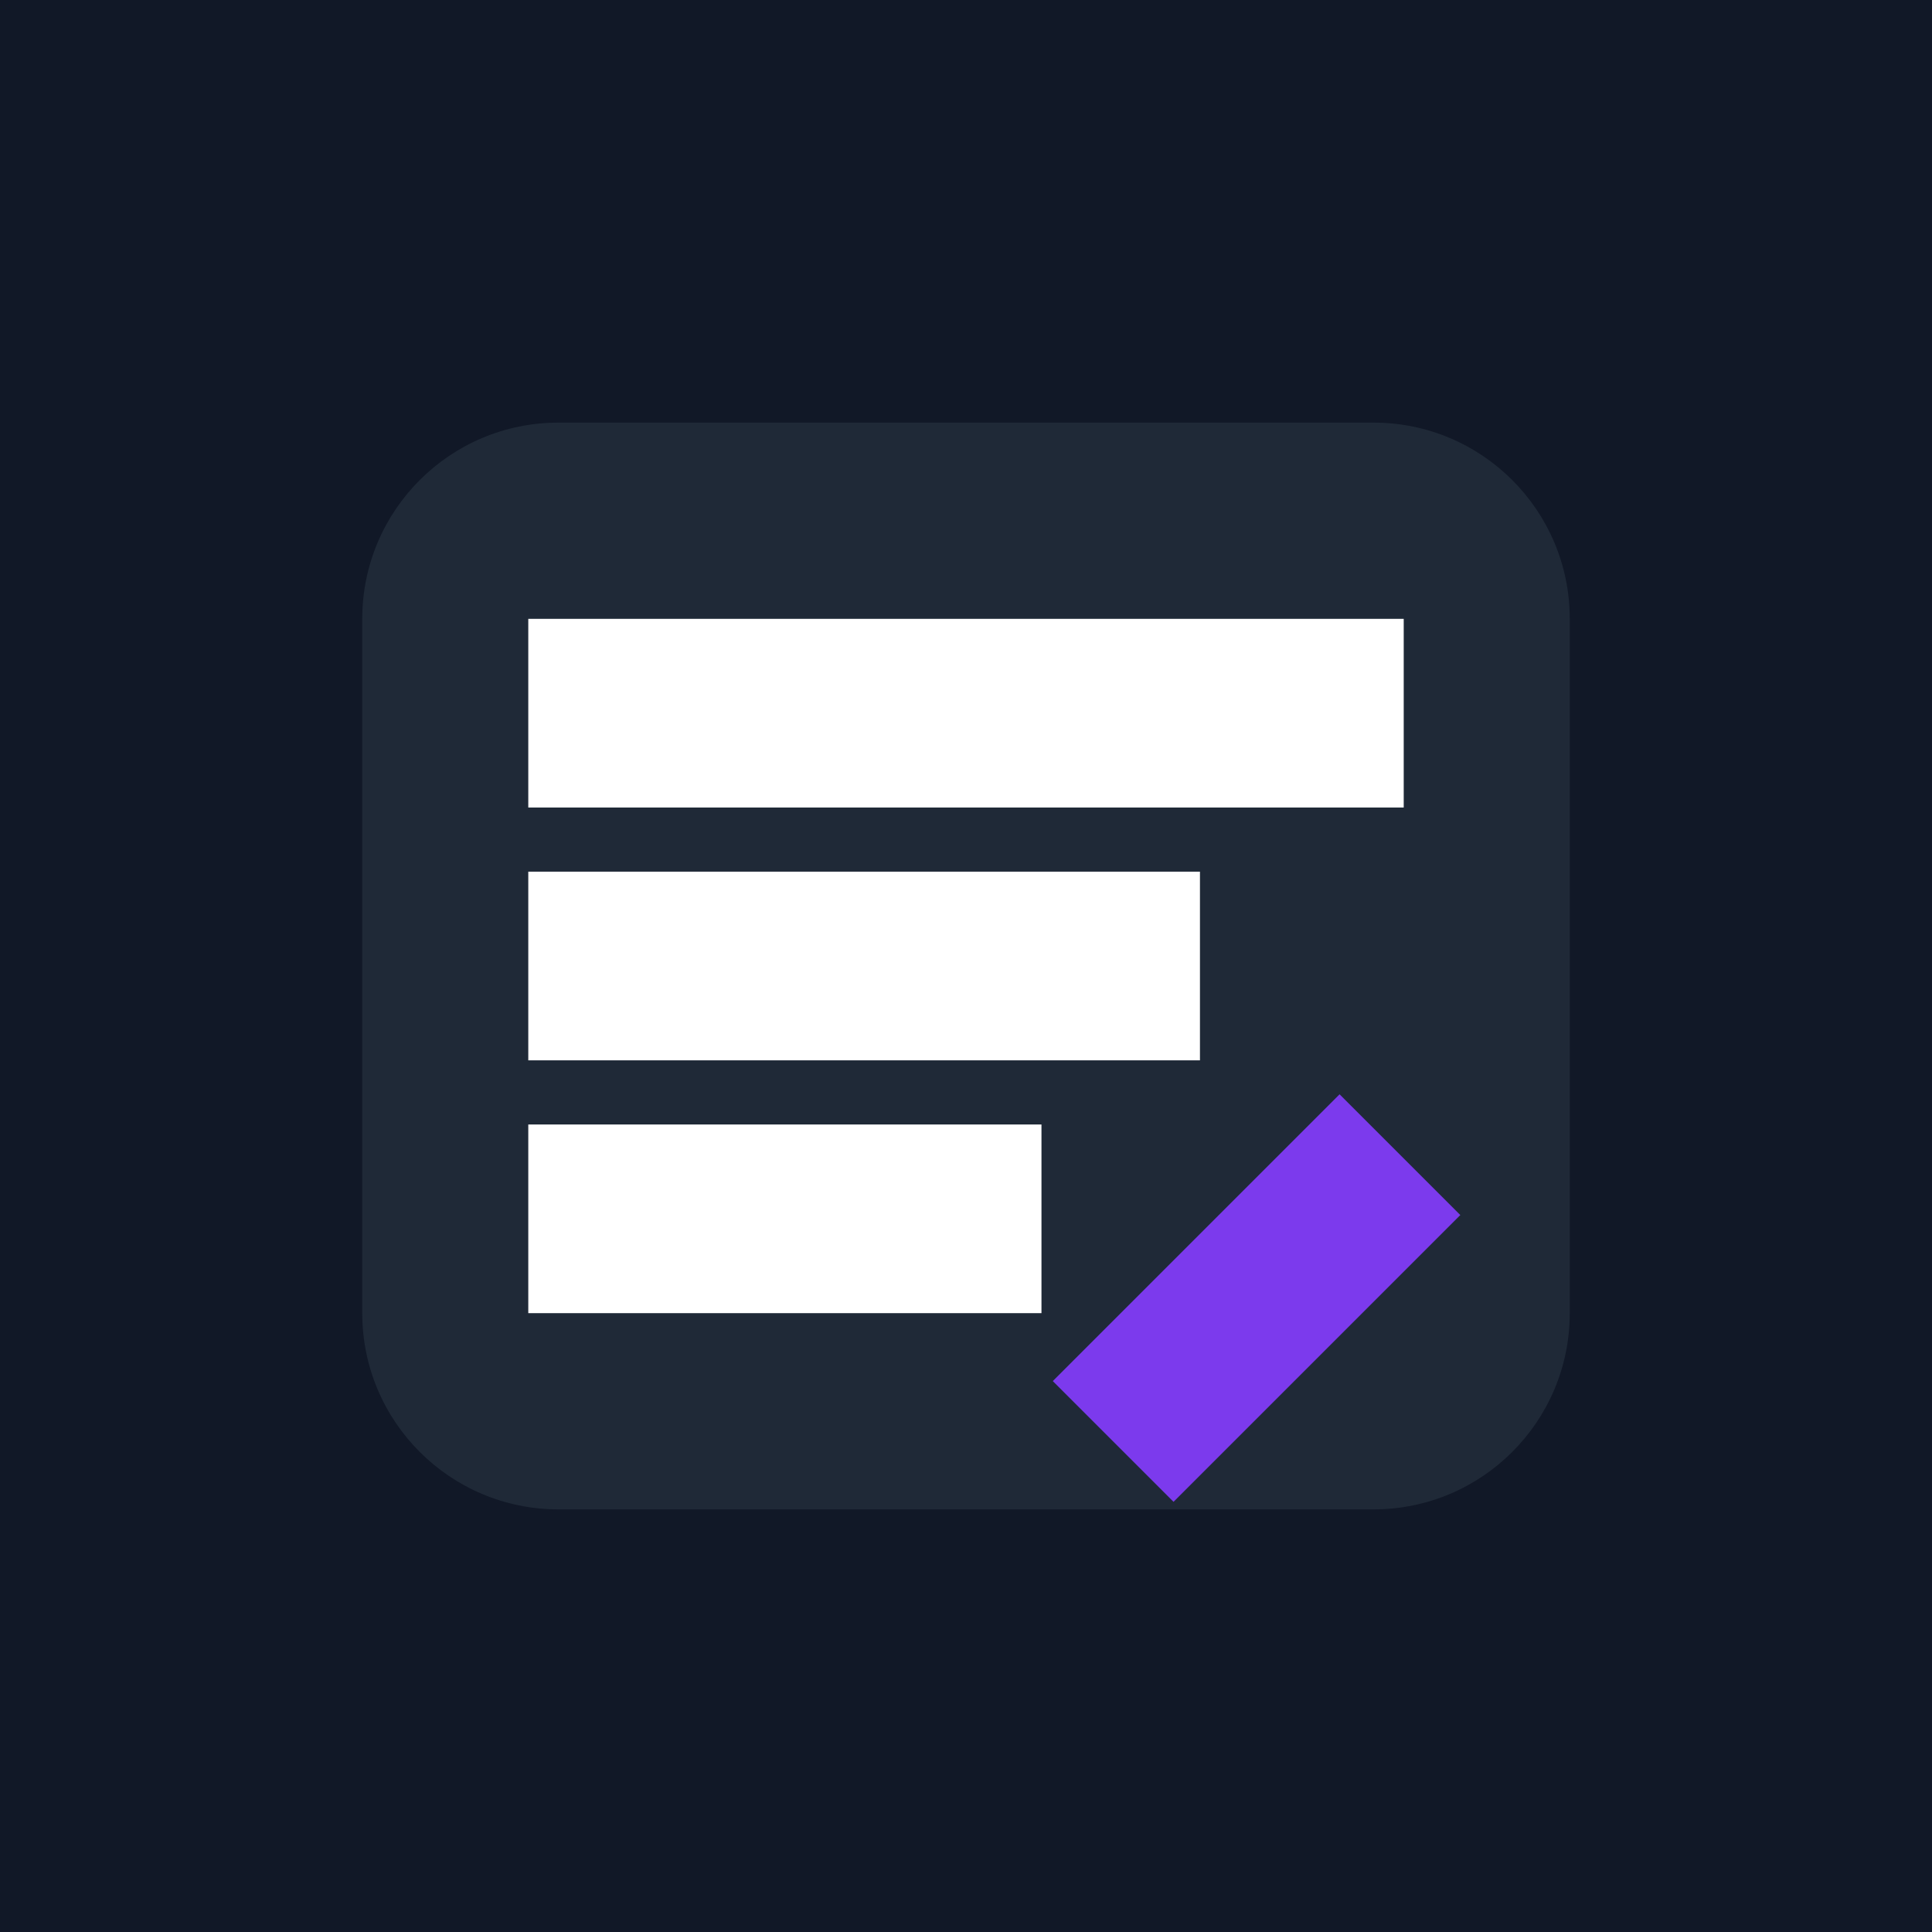
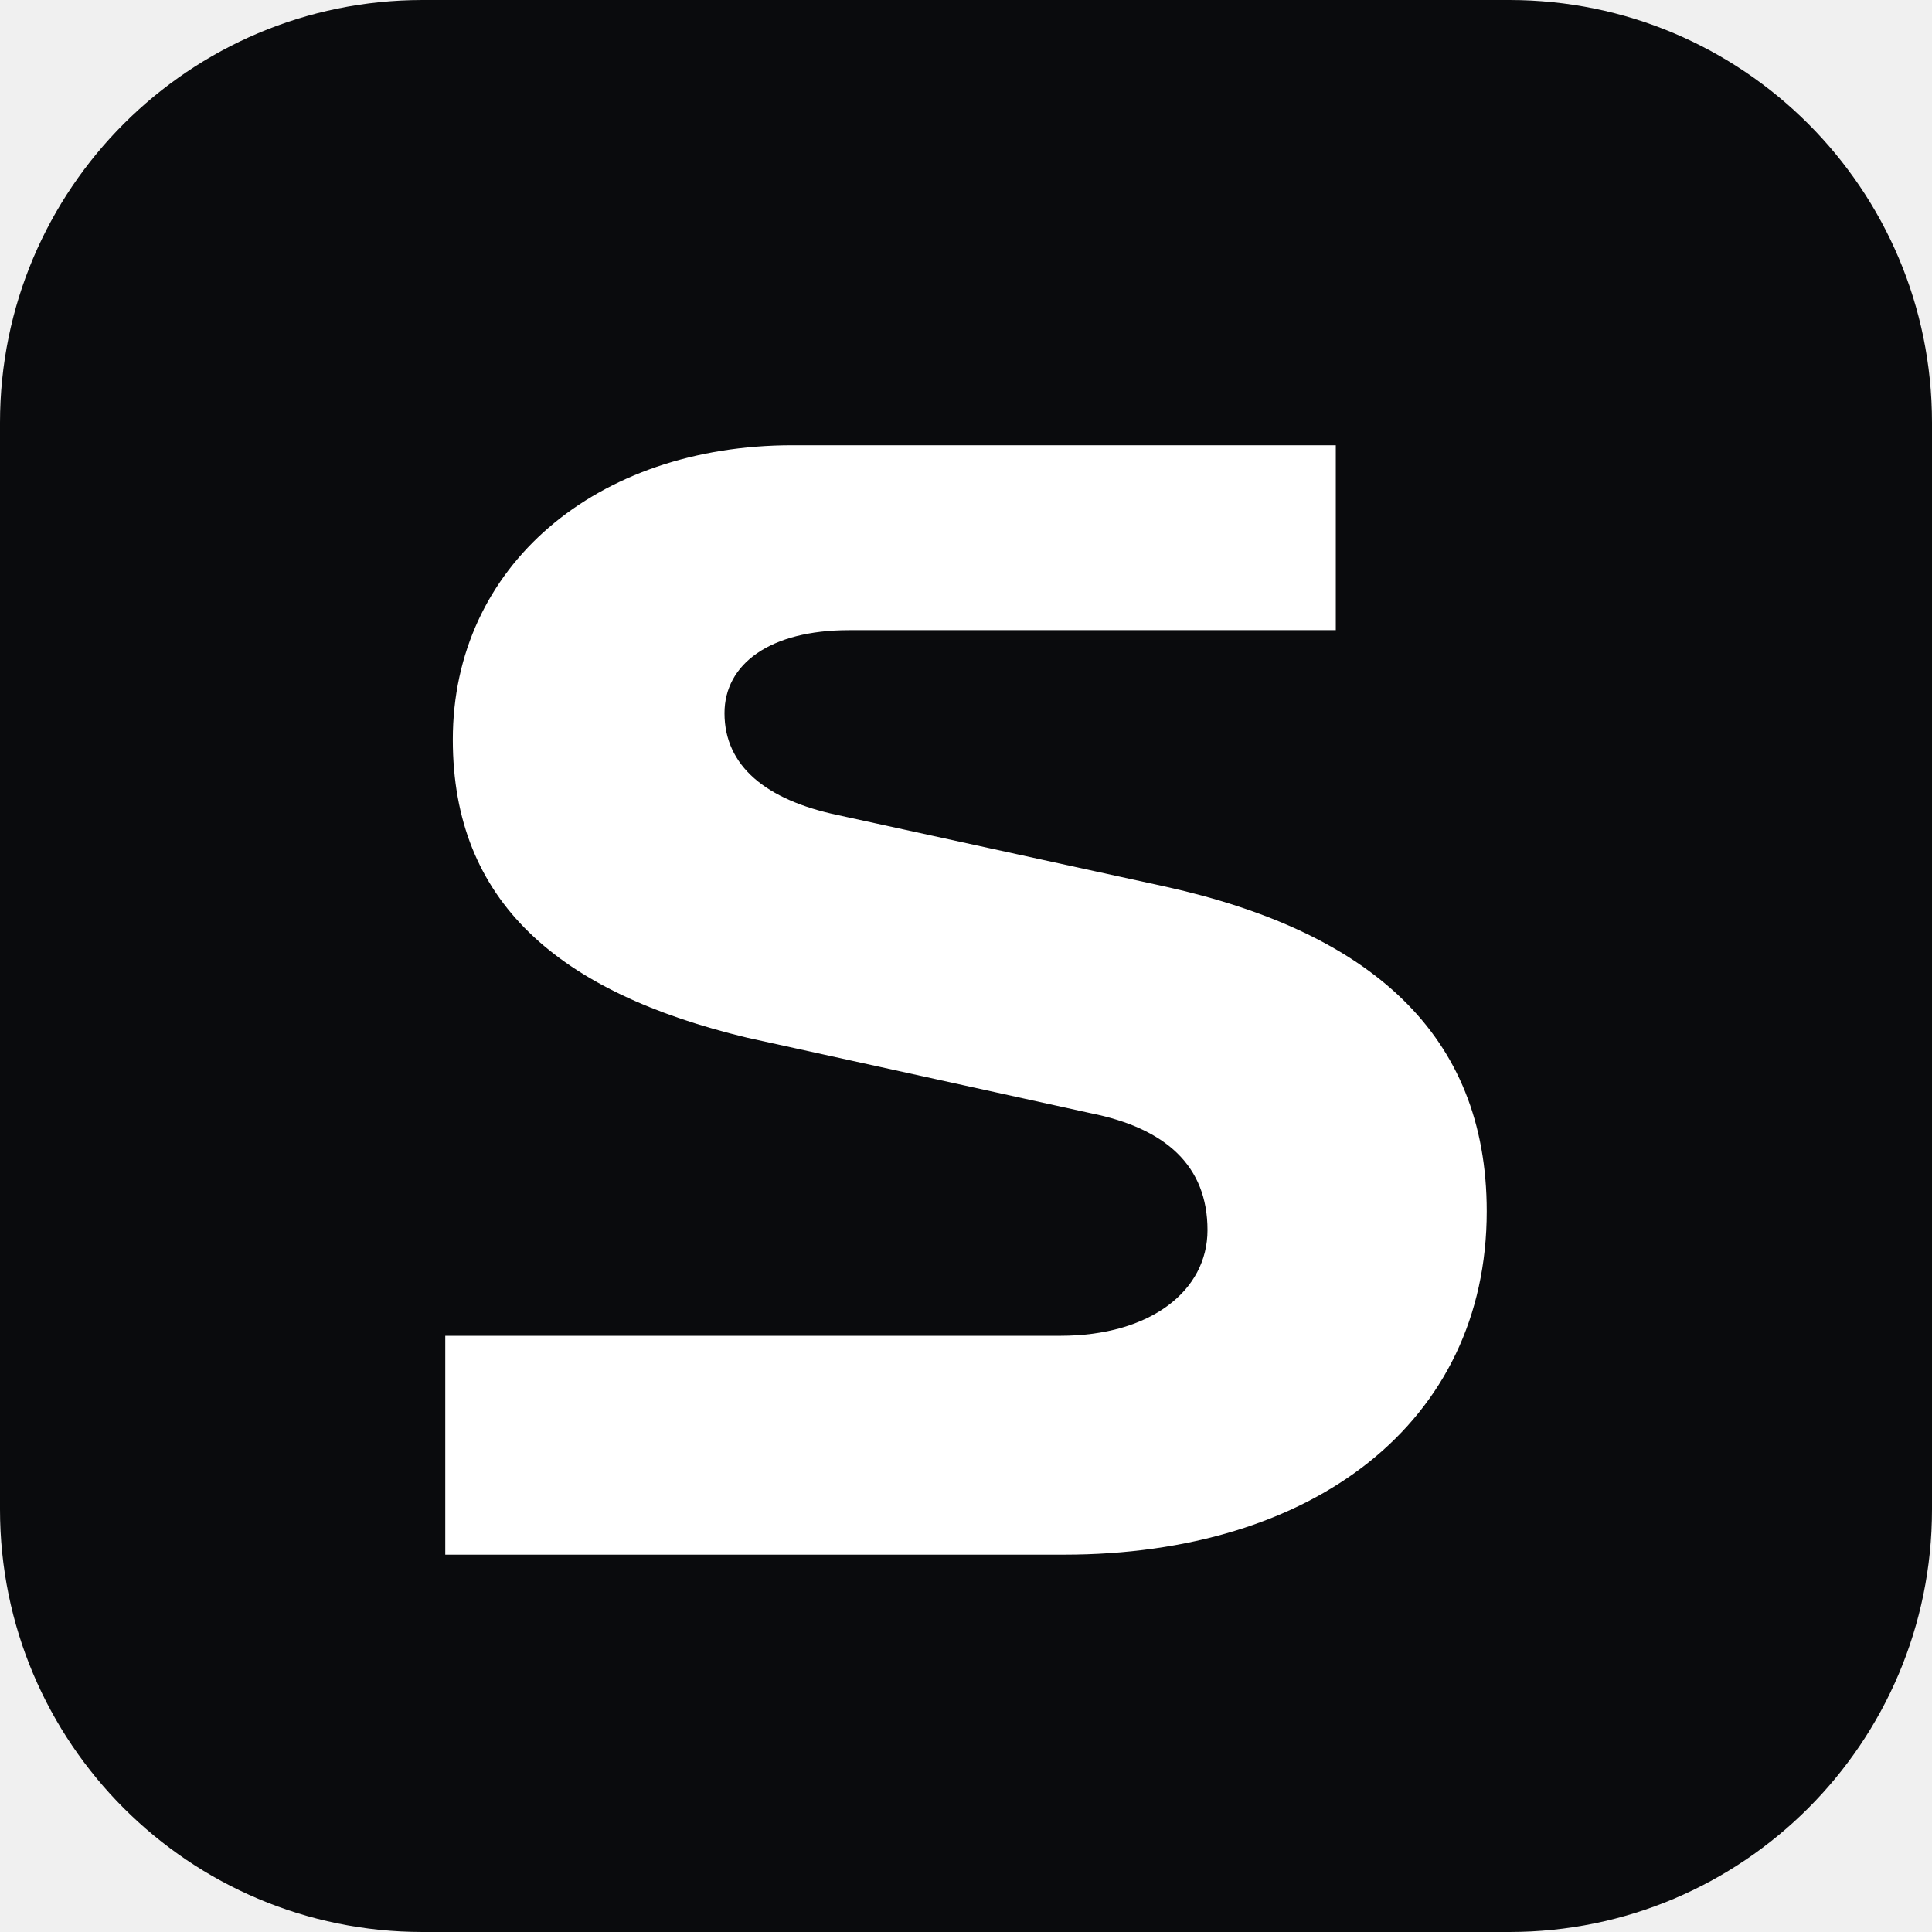
<svg xmlns="http://www.w3.org/2000/svg" viewBox="0 0 512 512">
-   <rect width="512" height="512" fill="#111827" />
-   <rect x="96" y="112" width="320" height="288" rx="52" fill="#1f2937" />
-   <path d="M140 164h232v50H140zM140 231h178v50H140zM140 298h136v50H140z" fill="#fff" />
-   <path d="M355 290l32 32-76 76-32-32z" fill="#7c3aed" />
+   <rect width="512" height="512" rx="112" fill="#0a0b0d" />
+   <path d="M354 118H210c-52 0-90 32-90 78 0 43 28 67 78 79l91 20c20 4 31 14 31 31 0 16-15 28-39 28H118v58h164c66 0 112-35 112-91 0-47-31-74-85-86l-87-19c-19-4-30-13-30-27 0-13 12-22 33-22h129z" fill="#fff" />
</svg>
